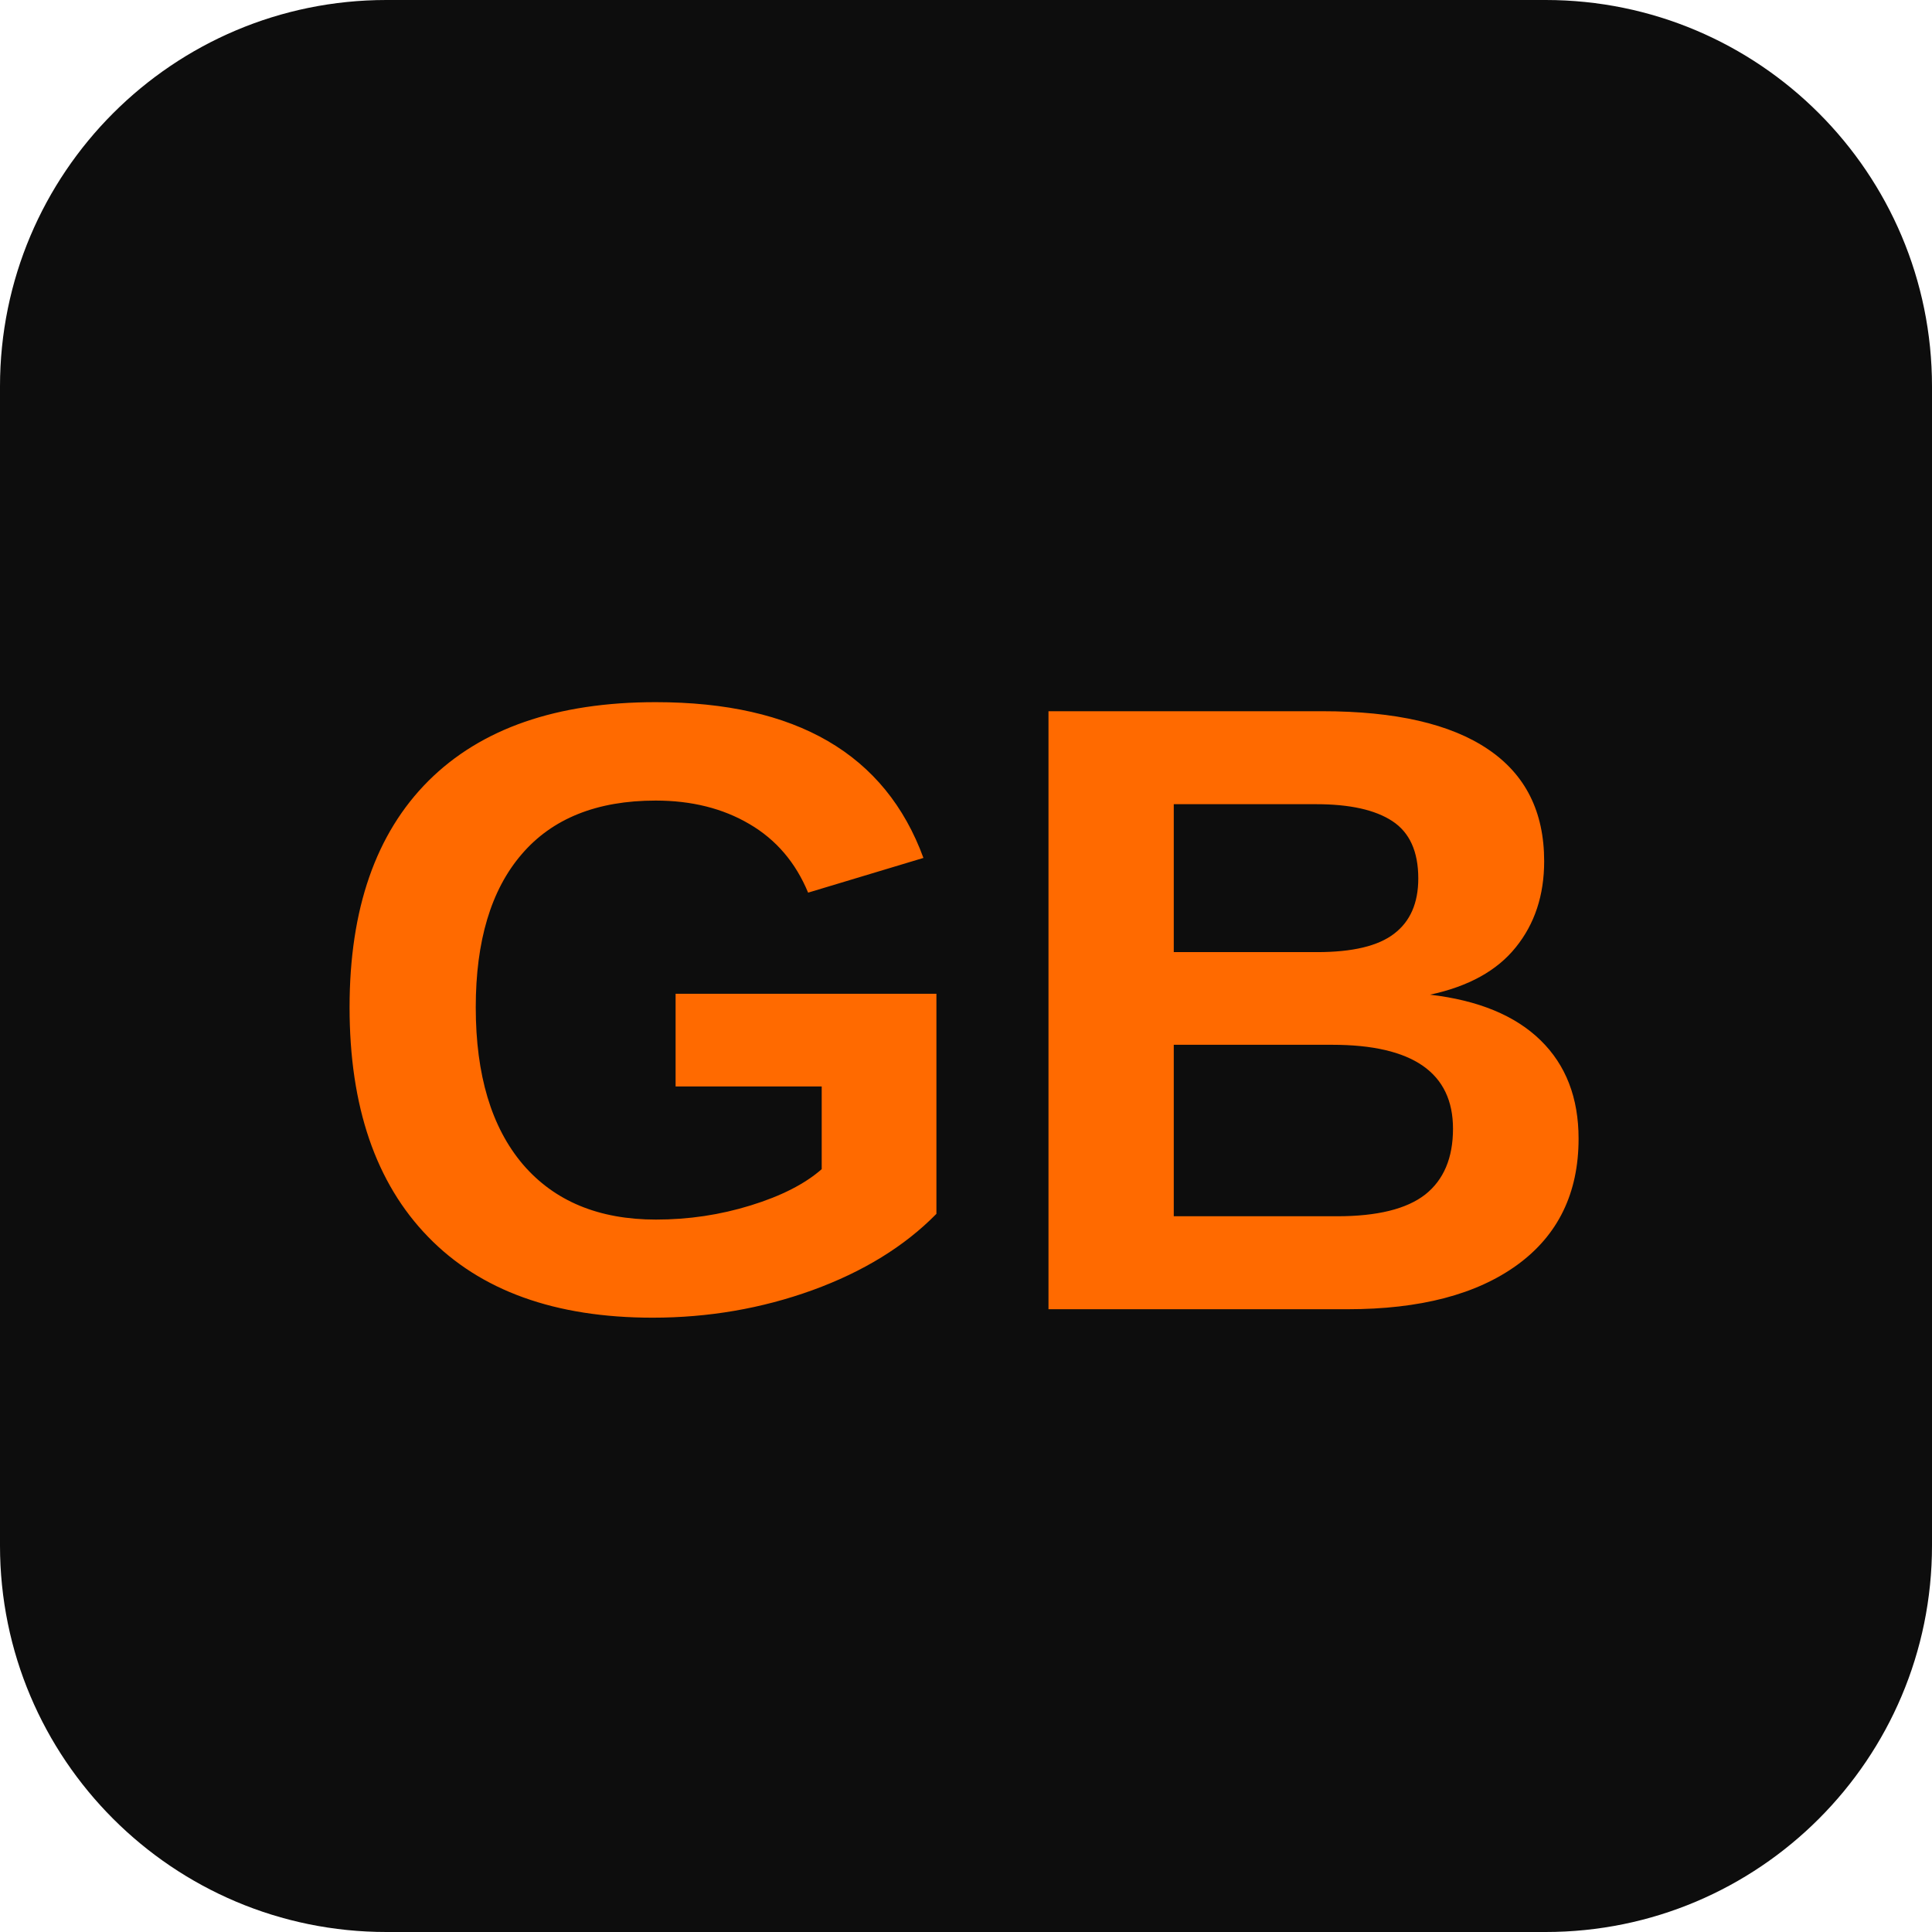
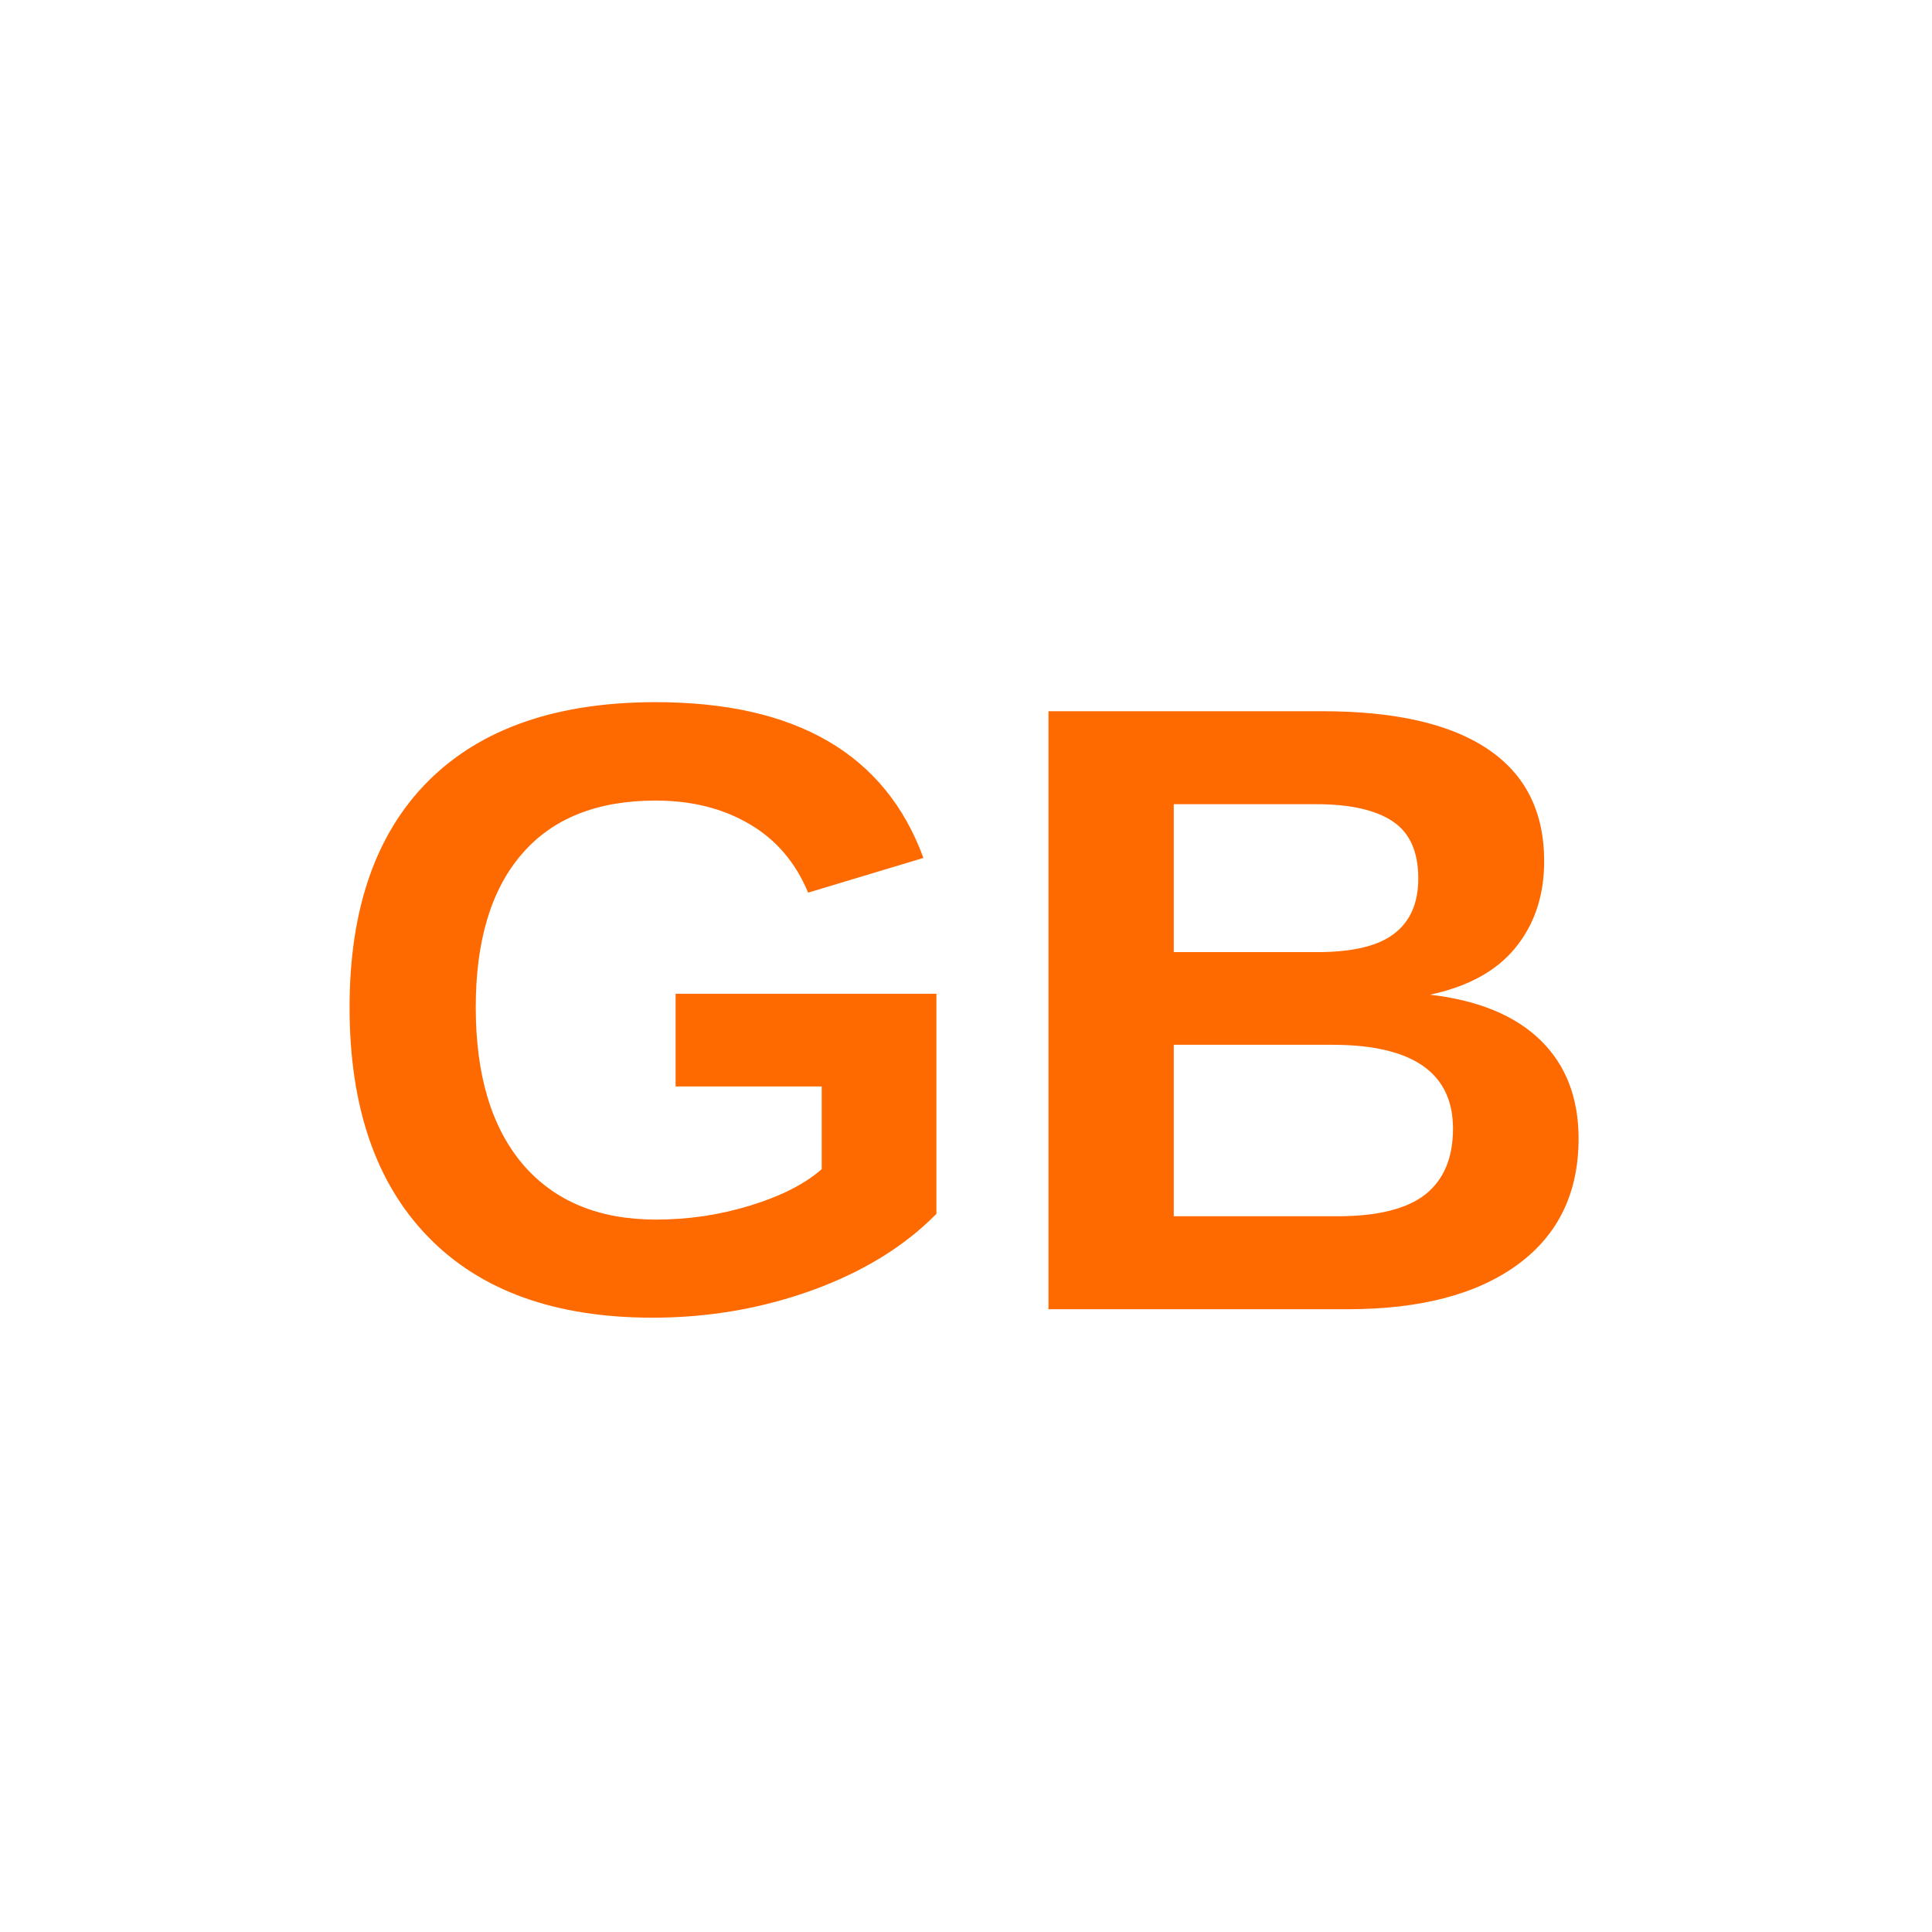
<svg xmlns="http://www.w3.org/2000/svg" viewBox="0 0 100 100">
-   <rect width="100" height="100" rx="20" fill="#0D0D0D" />
  <text x="50%" y="55%" dominant-baseline="middle" text-anchor="middle" font-family="Arial, Helvetica, sans-serif" font-size="45" font-weight="bold" fill="#FF6A00">
    GB
  </text>
</svg>
